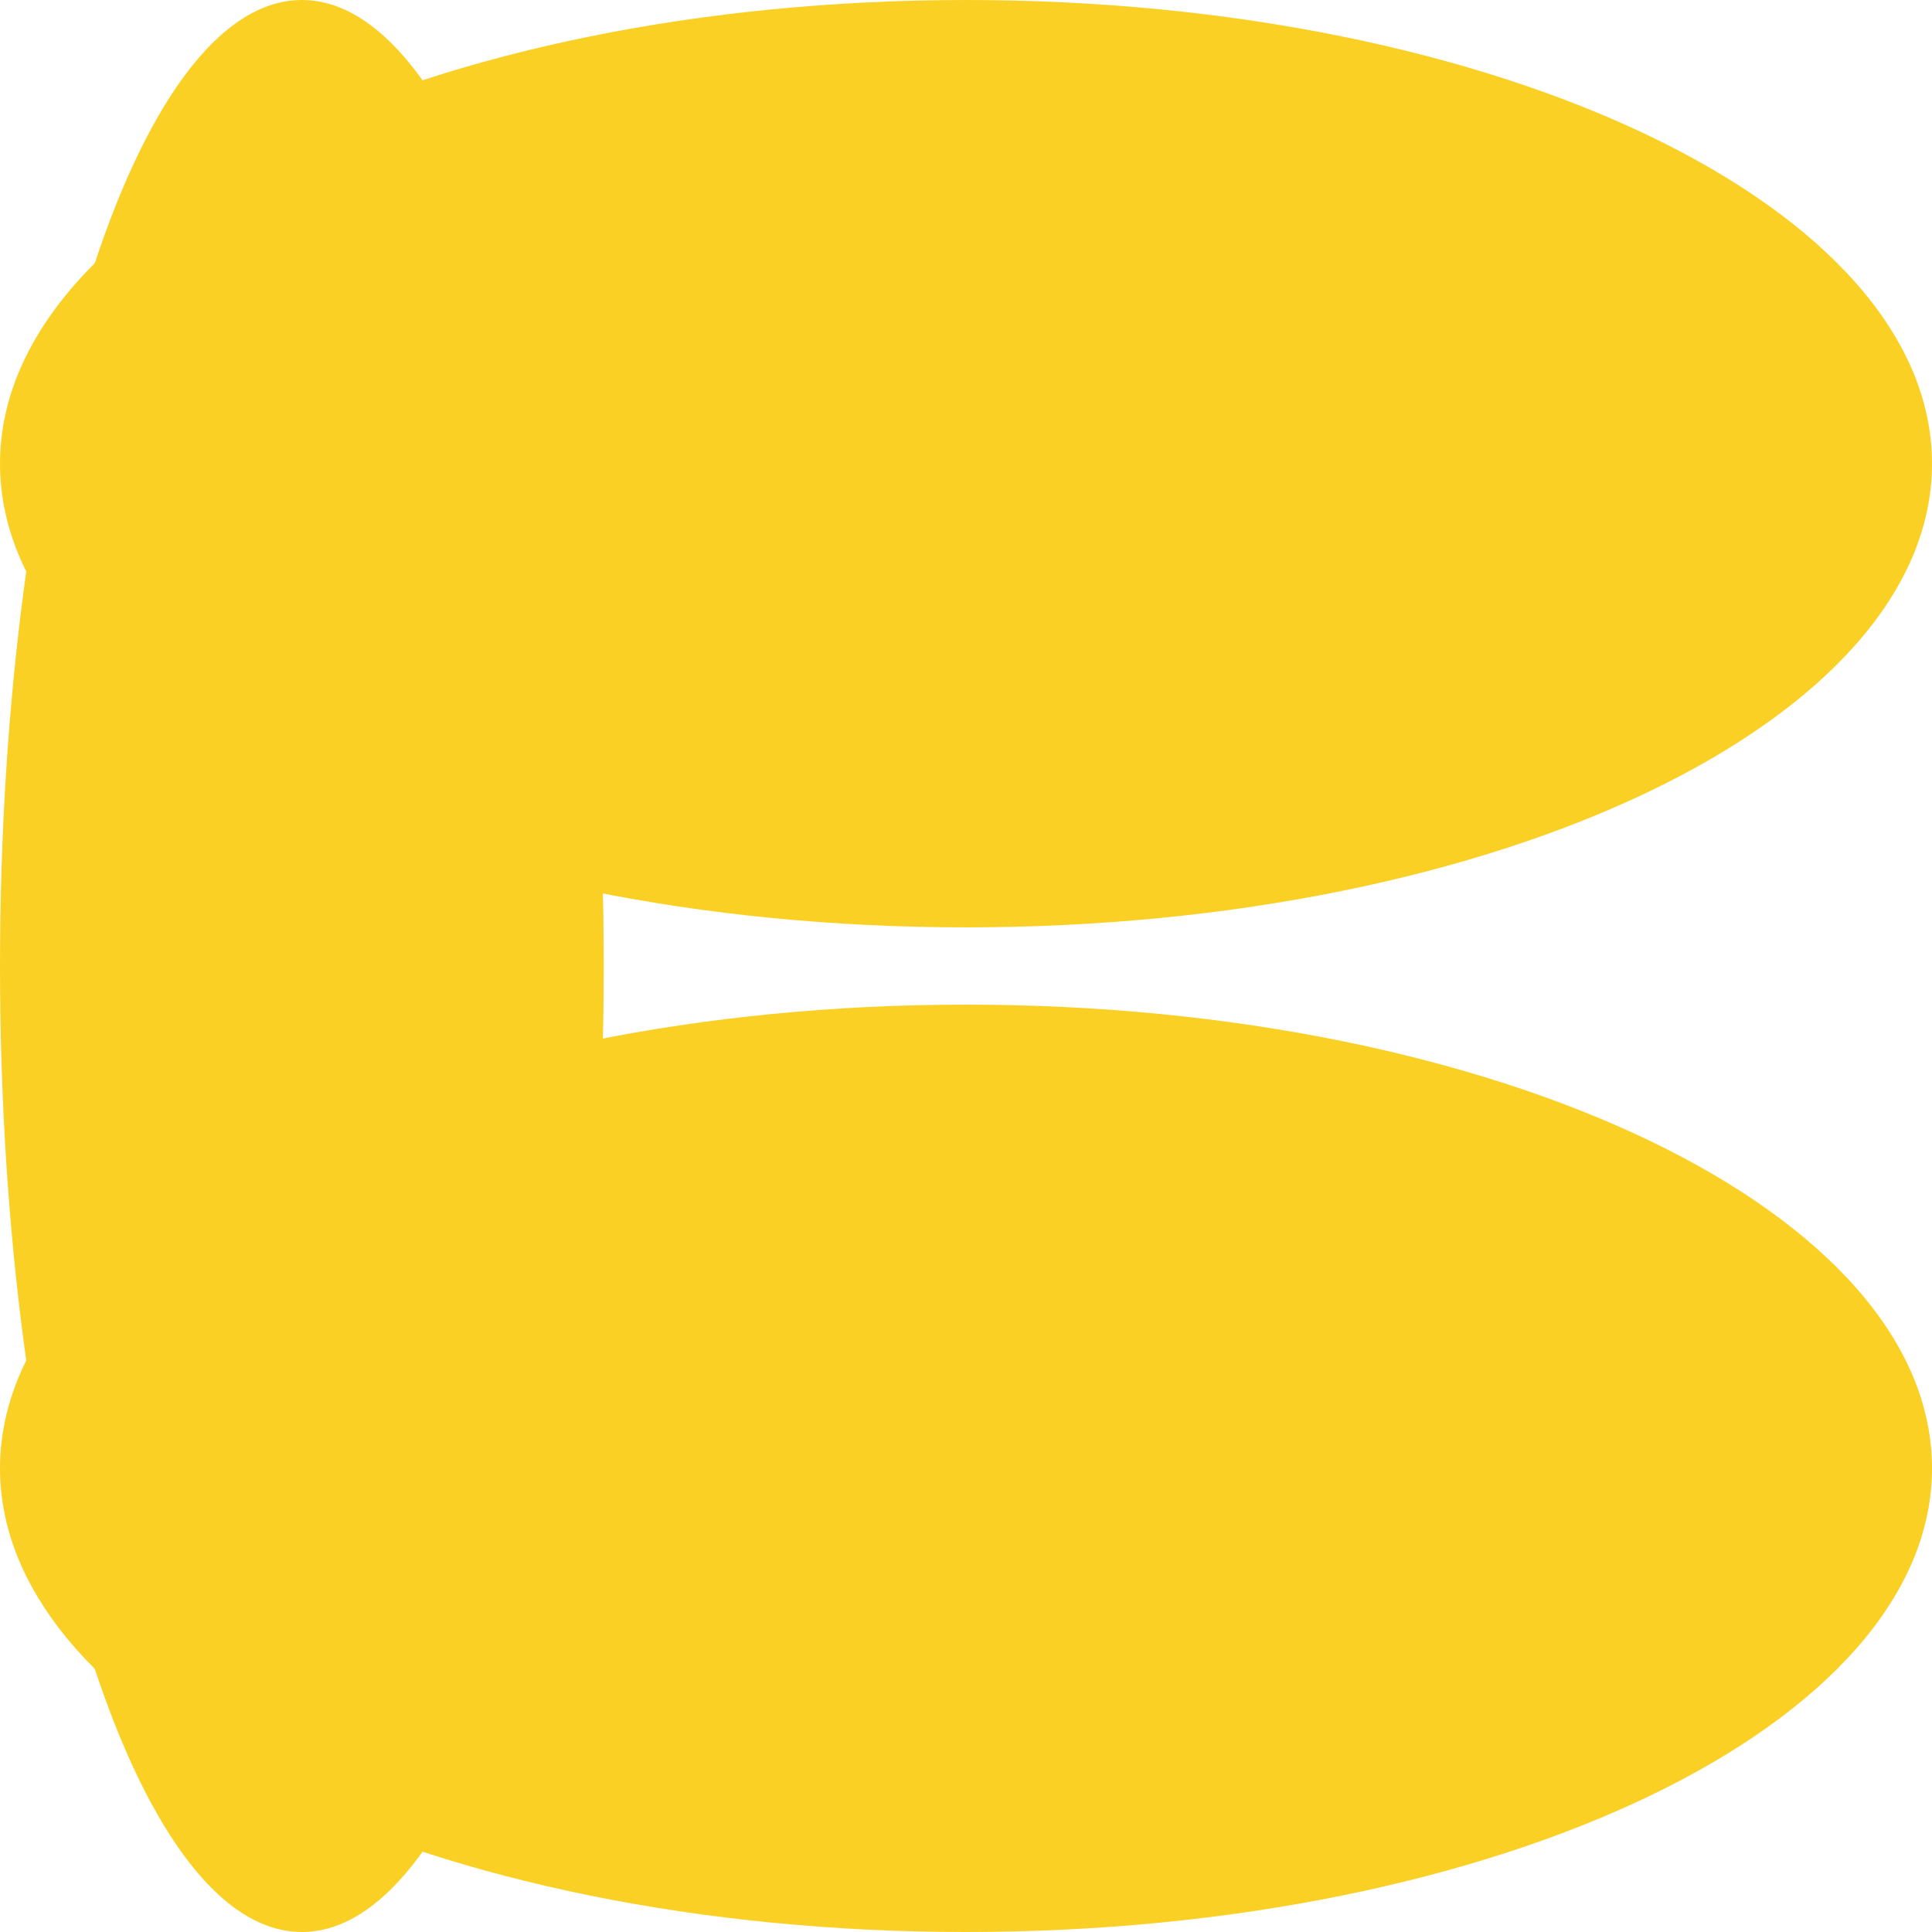
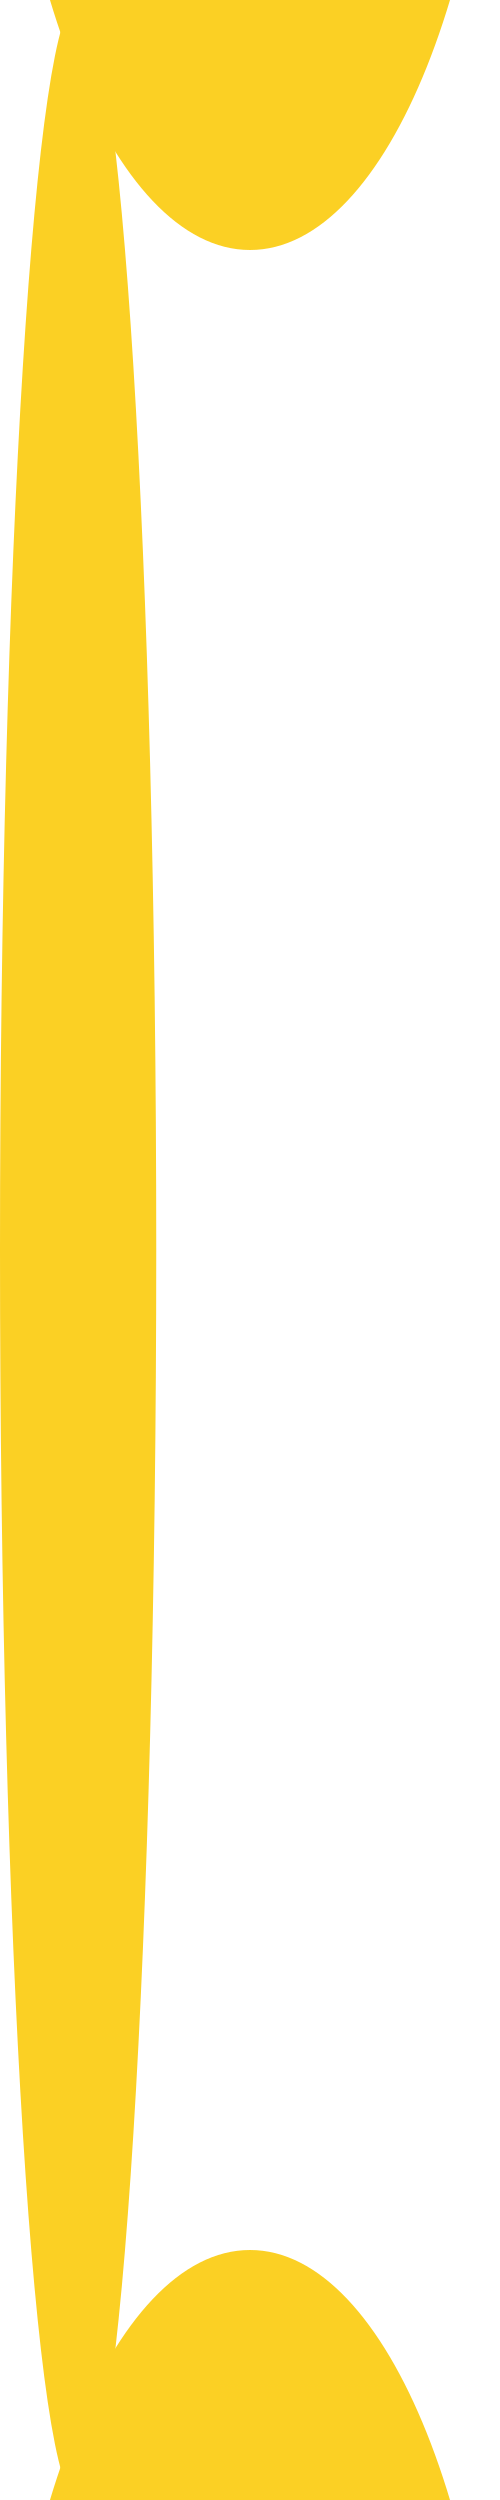
<svg xmlns="http://www.w3.org/2000/svg">
-   <rect x="0" y="0" width="100%" height="48%" fill="#fbd024" rx="12" />
-   <rect x="0" y="52%" width="100%" height="48%" fill="#fbd024" rx="12" />
+   <rect x="0" y="0" width="100%" height="50%" fill="#fbd024" rx="12" transform="translate(0 -2)" />
+   <rect x="0" y="50%" width="100%" height="50%" fill="#fbd024" rx="12" transform="translate(0 2)" />
  <rect x="0" y="0" width="31.25%" height="100%" fill="#fbd024" rx="12" />
</svg>
